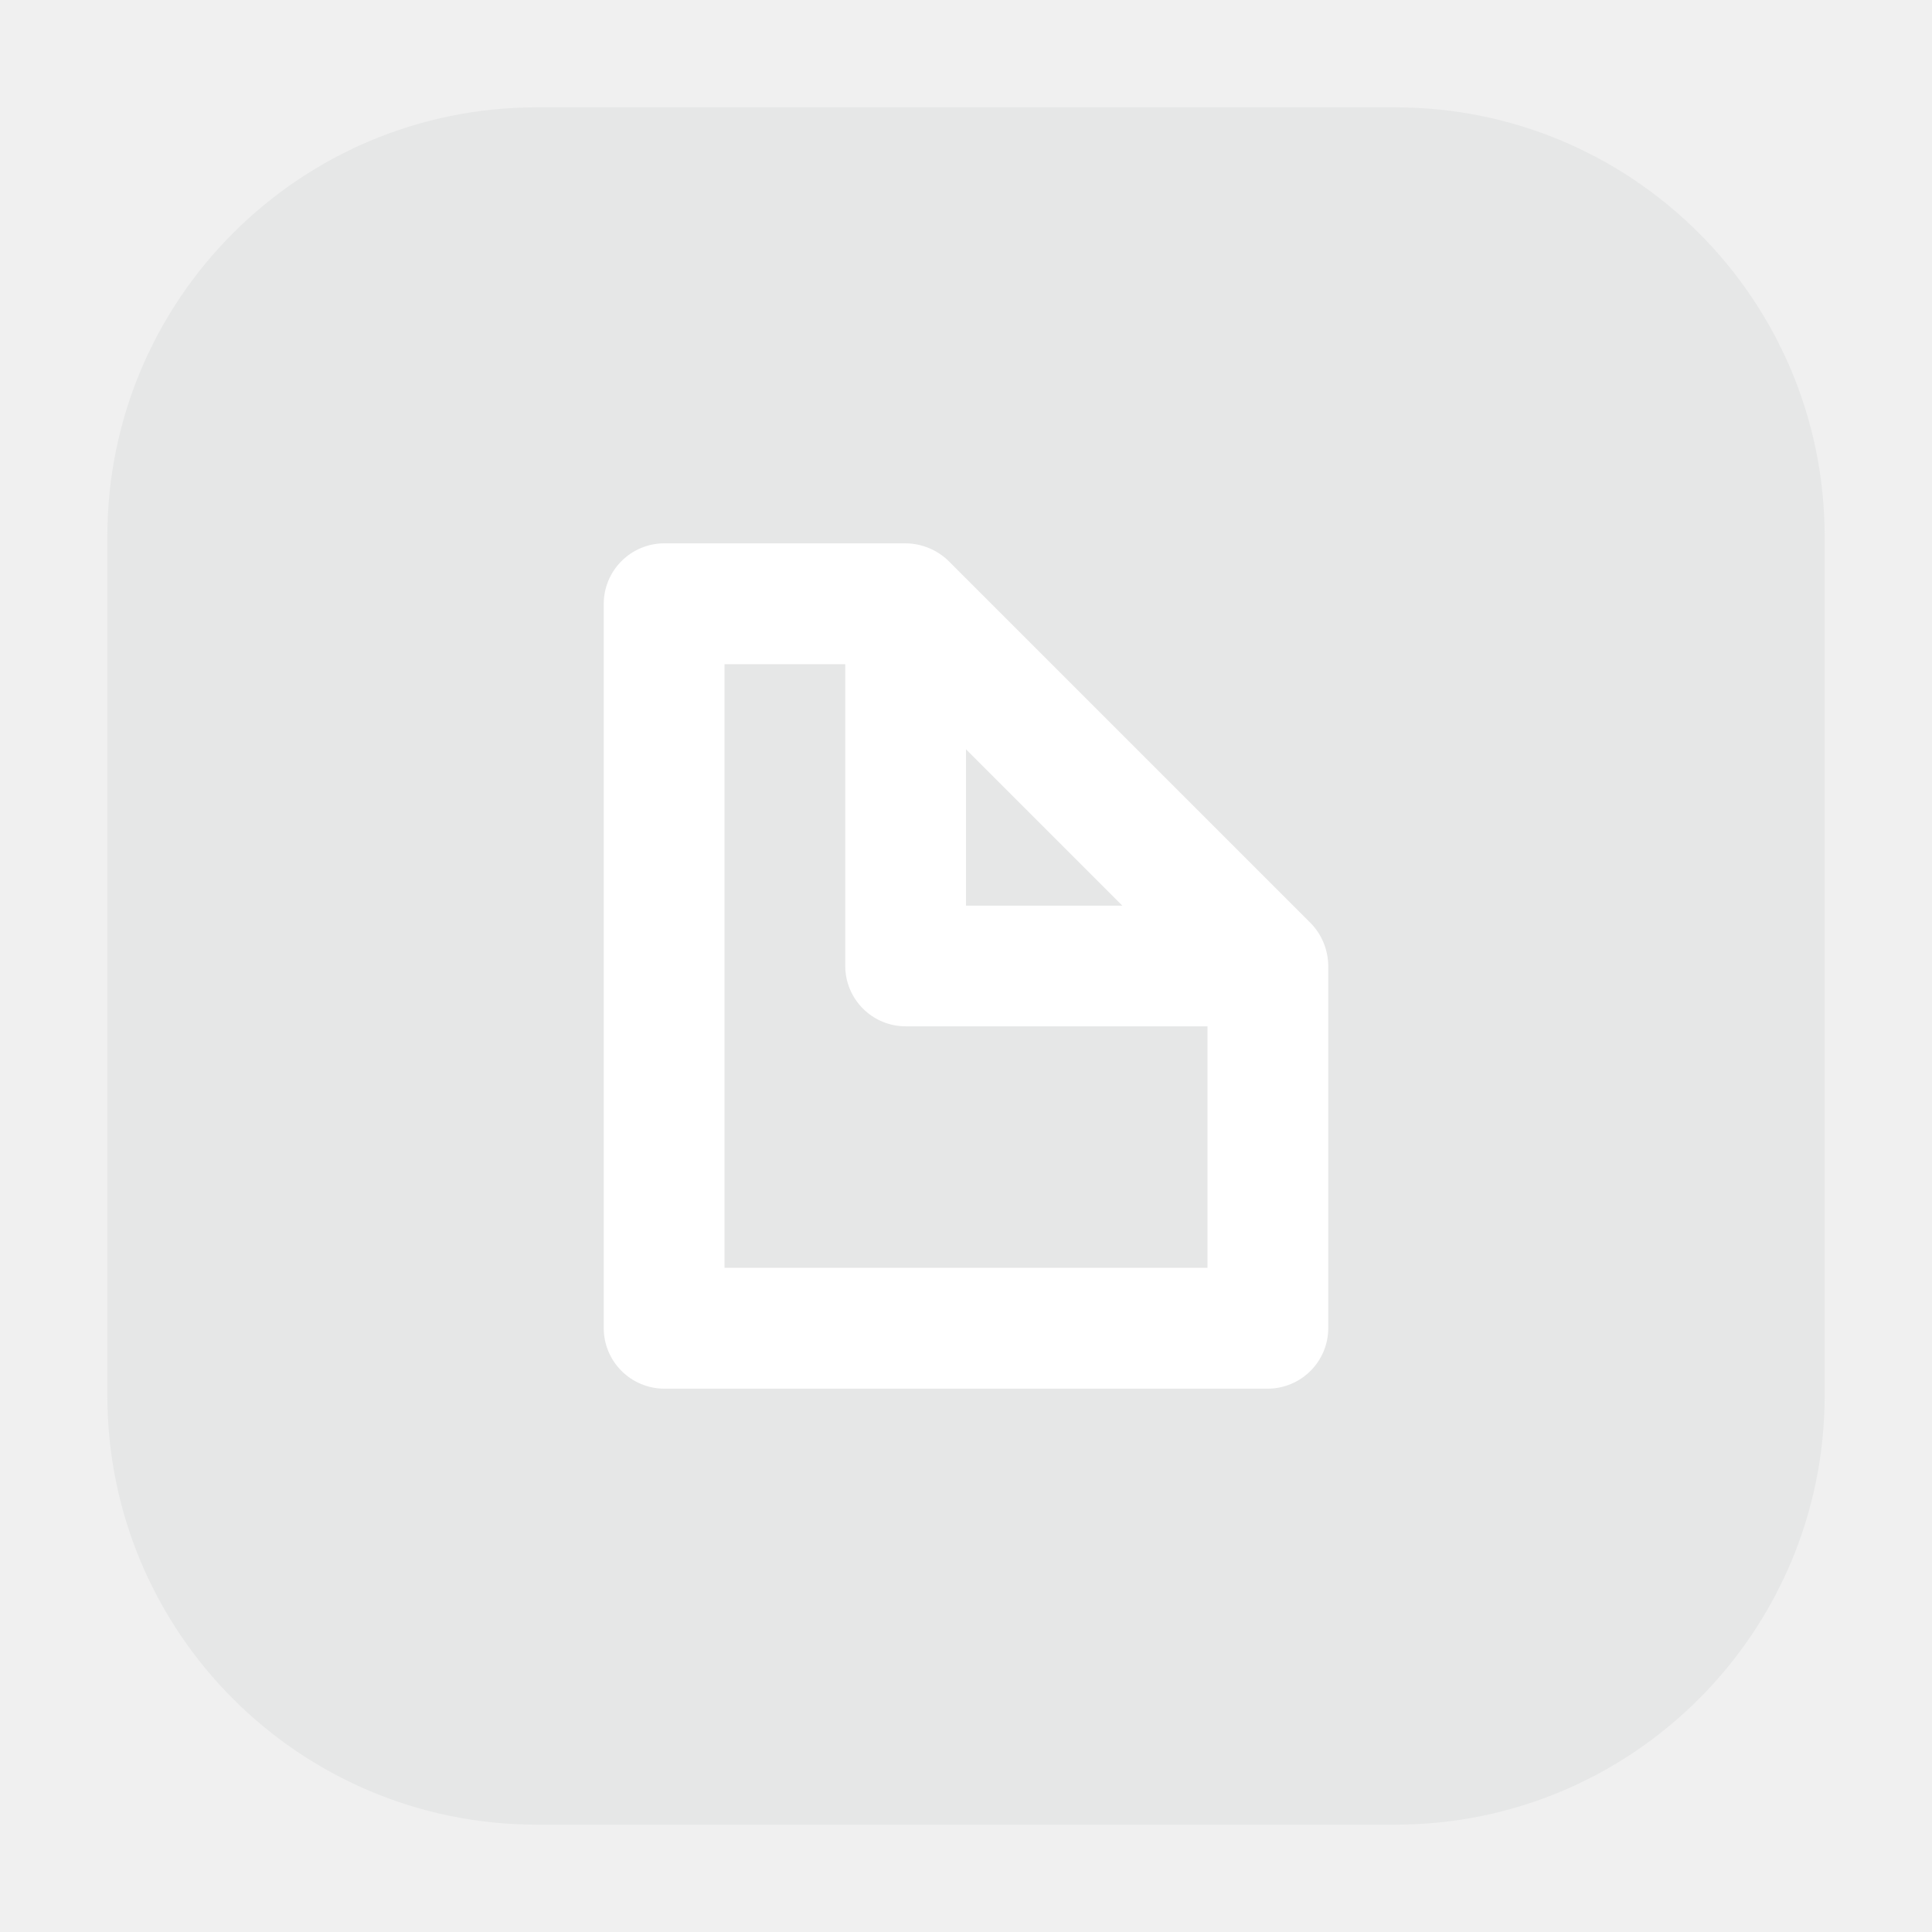
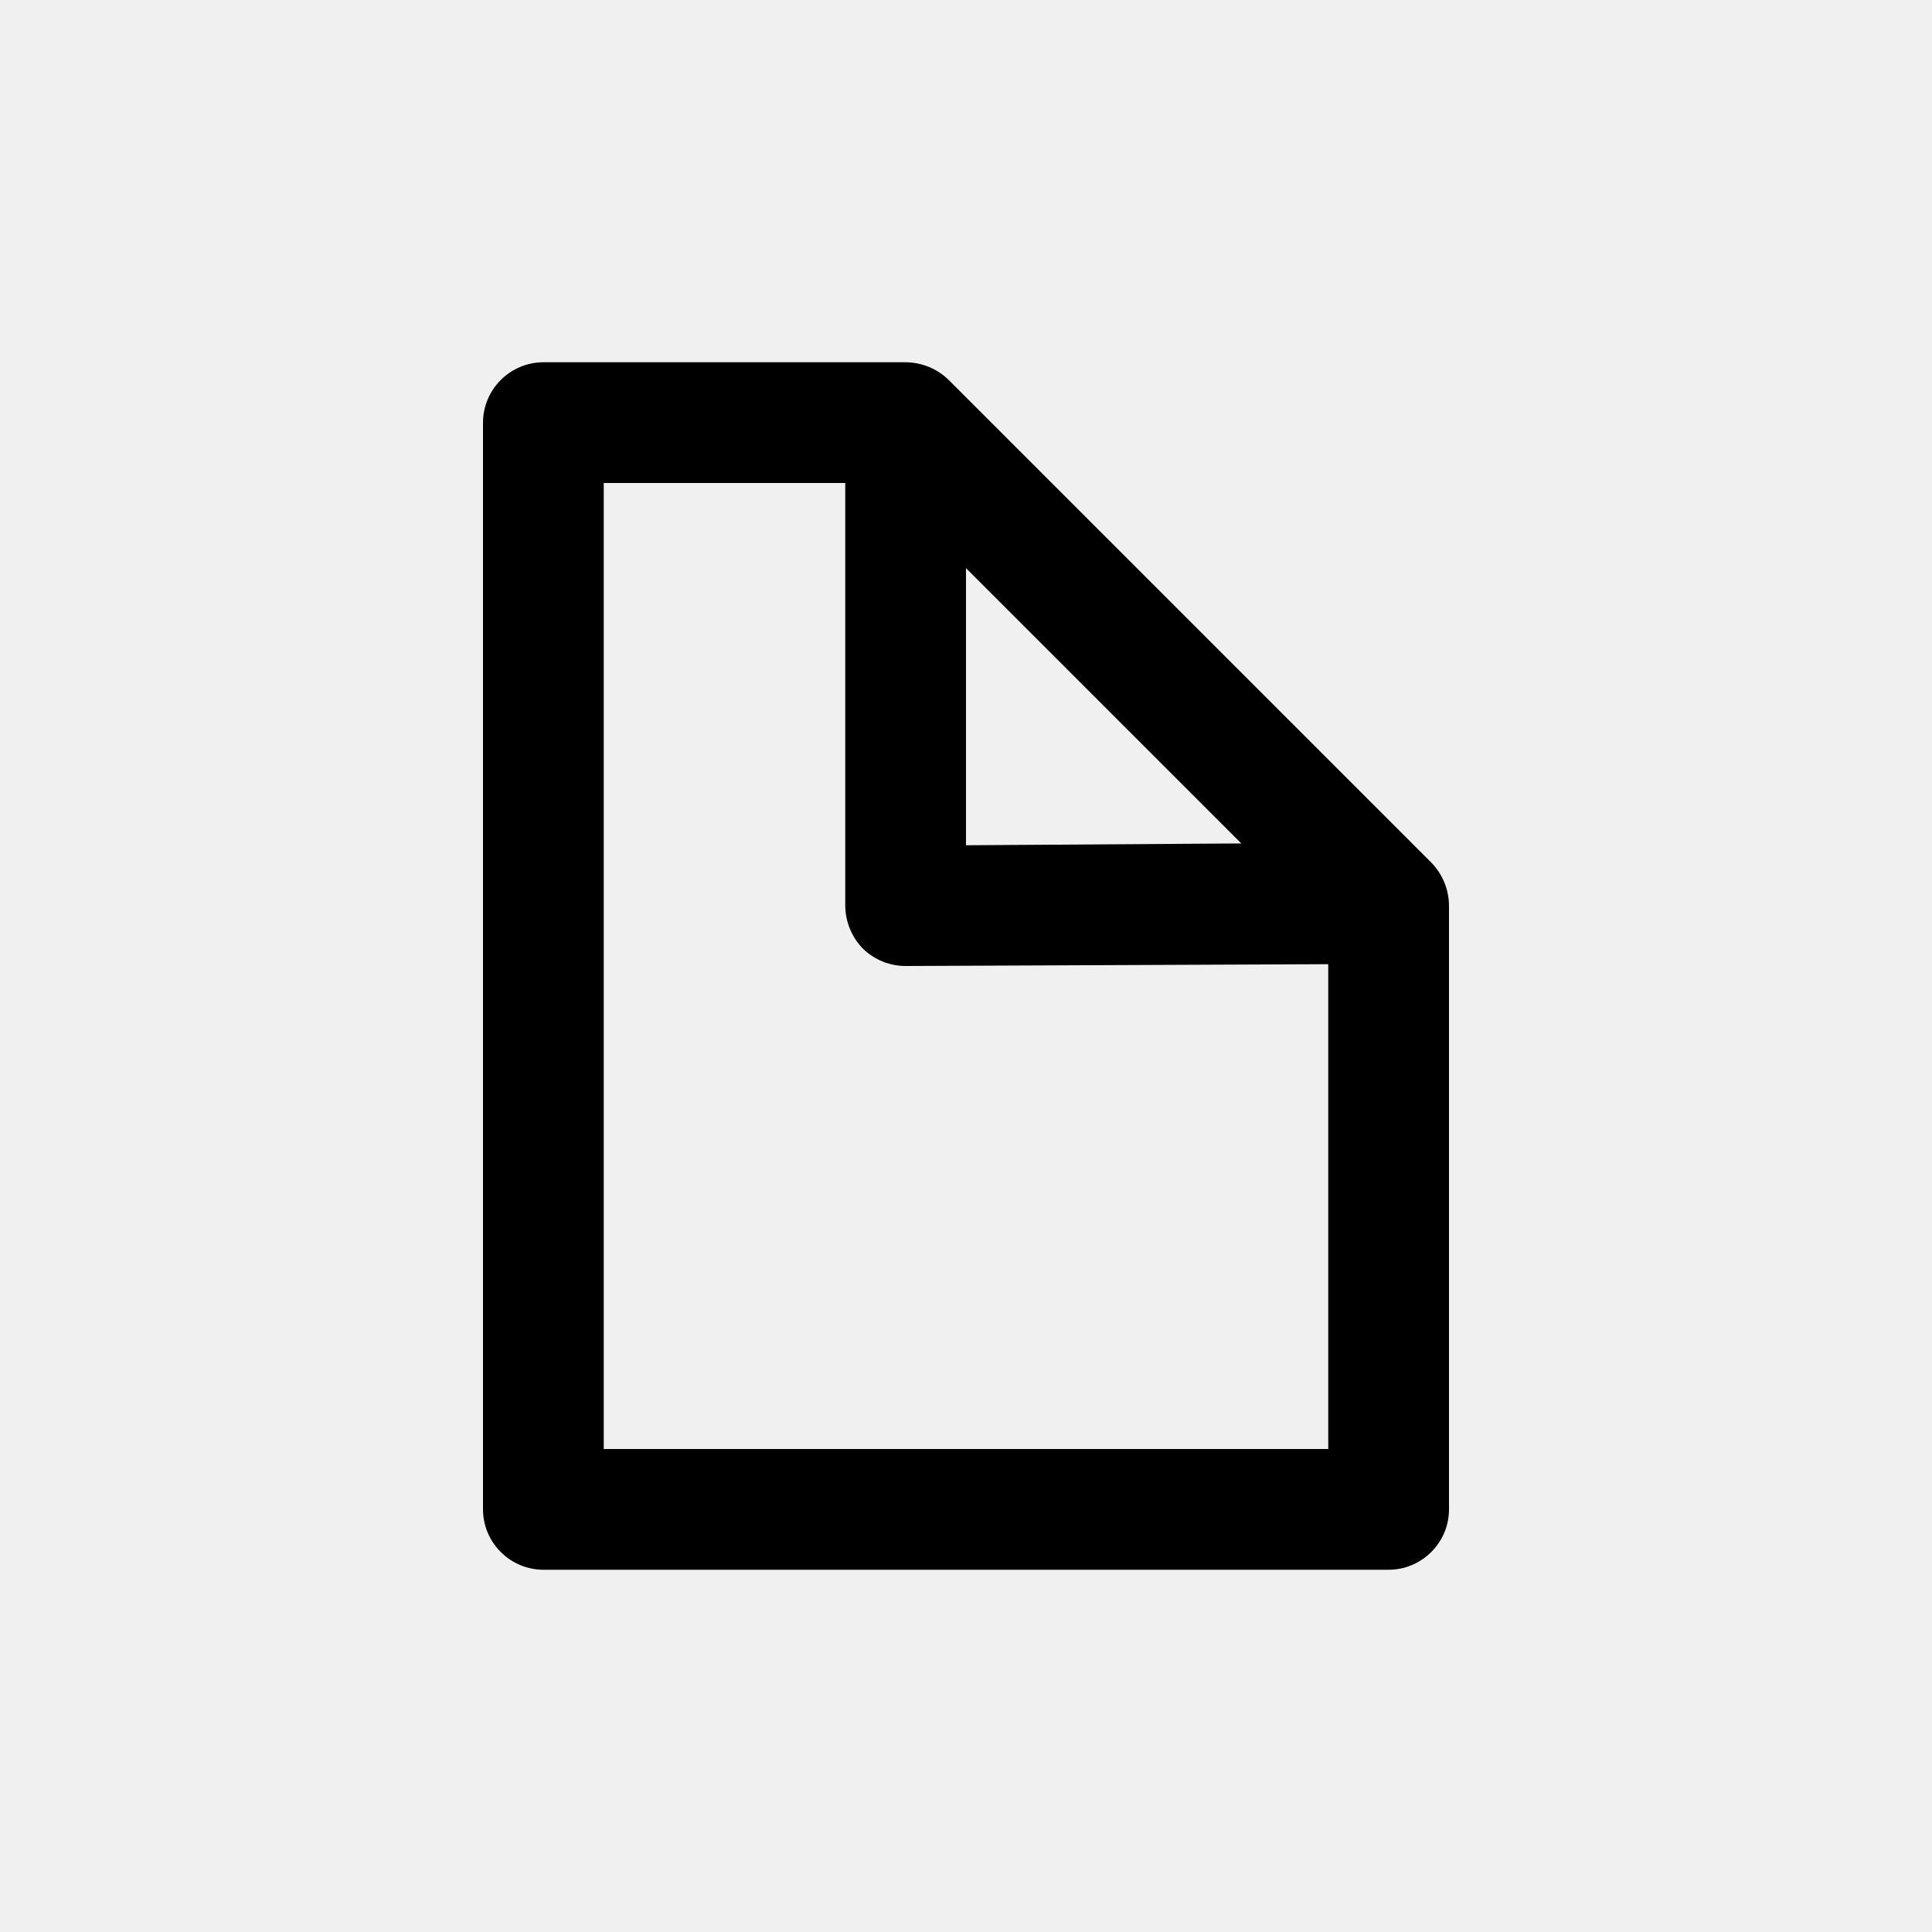
- <svg xmlns="http://www.w3.org/2000/svg" width="18" height="18" viewBox="0 0 18 18" fill="none">
-   <rect x="1" y="1" width="16" height="16" rx="4" fill="#AEB8B8" fill-opacity="0.15" />
-   <path d="M12.212 8.601L8.837 5.226C8.73 5.122 8.587 5.064 8.438 5.062H6.188C6.038 5.063 5.896 5.122 5.79 5.228C5.685 5.333 5.625 5.476 5.625 5.625V12.375C5.625 12.524 5.685 12.667 5.79 12.772C5.896 12.878 6.038 12.937 6.188 12.938H11.812C11.962 12.937 12.104 12.878 12.21 12.772C12.315 12.667 12.375 12.524 12.375 12.375V9C12.374 8.851 12.316 8.708 12.212 8.601ZM9 6.981L10.457 8.438H9V6.981ZM11.25 11.812H6.75V6.188H7.875V9C7.875 9.149 7.935 9.292 8.04 9.397C8.146 9.503 8.288 9.562 8.438 9.562H11.25V11.812Z" fill="white" />
+ <svg xmlns="http://www.w3.org/2000/svg" width="16" height="16" viewBox="0 0 16 16" fill="none">
+   <path d="M11.855 7.145L7.855 3.145C7.76 3.053 7.633 3.001 7.5 3H4.5C4.368 3 4.241 3.053 4.147 3.147C4.053 3.241 4 3.368 4 3.5V12.5C4 12.633 4.053 12.759 4.147 12.853C4.241 12.947 4.368 13 4.5 13H11.5C11.633 13 11.759 12.947 11.853 12.853C11.947 12.759 12 12.633 12 12.5V7.5C11.999 7.367 11.947 7.24 11.855 7.145ZM8 4.705L10.28 6.985L8 7V4.705ZM11 12H5V4H7V7.5C7.001 7.633 7.053 7.76 7.145 7.855C7.24 7.948 7.367 8 7.5 8L11 7.985V12Z" fill="currentColor" />
</svg>
